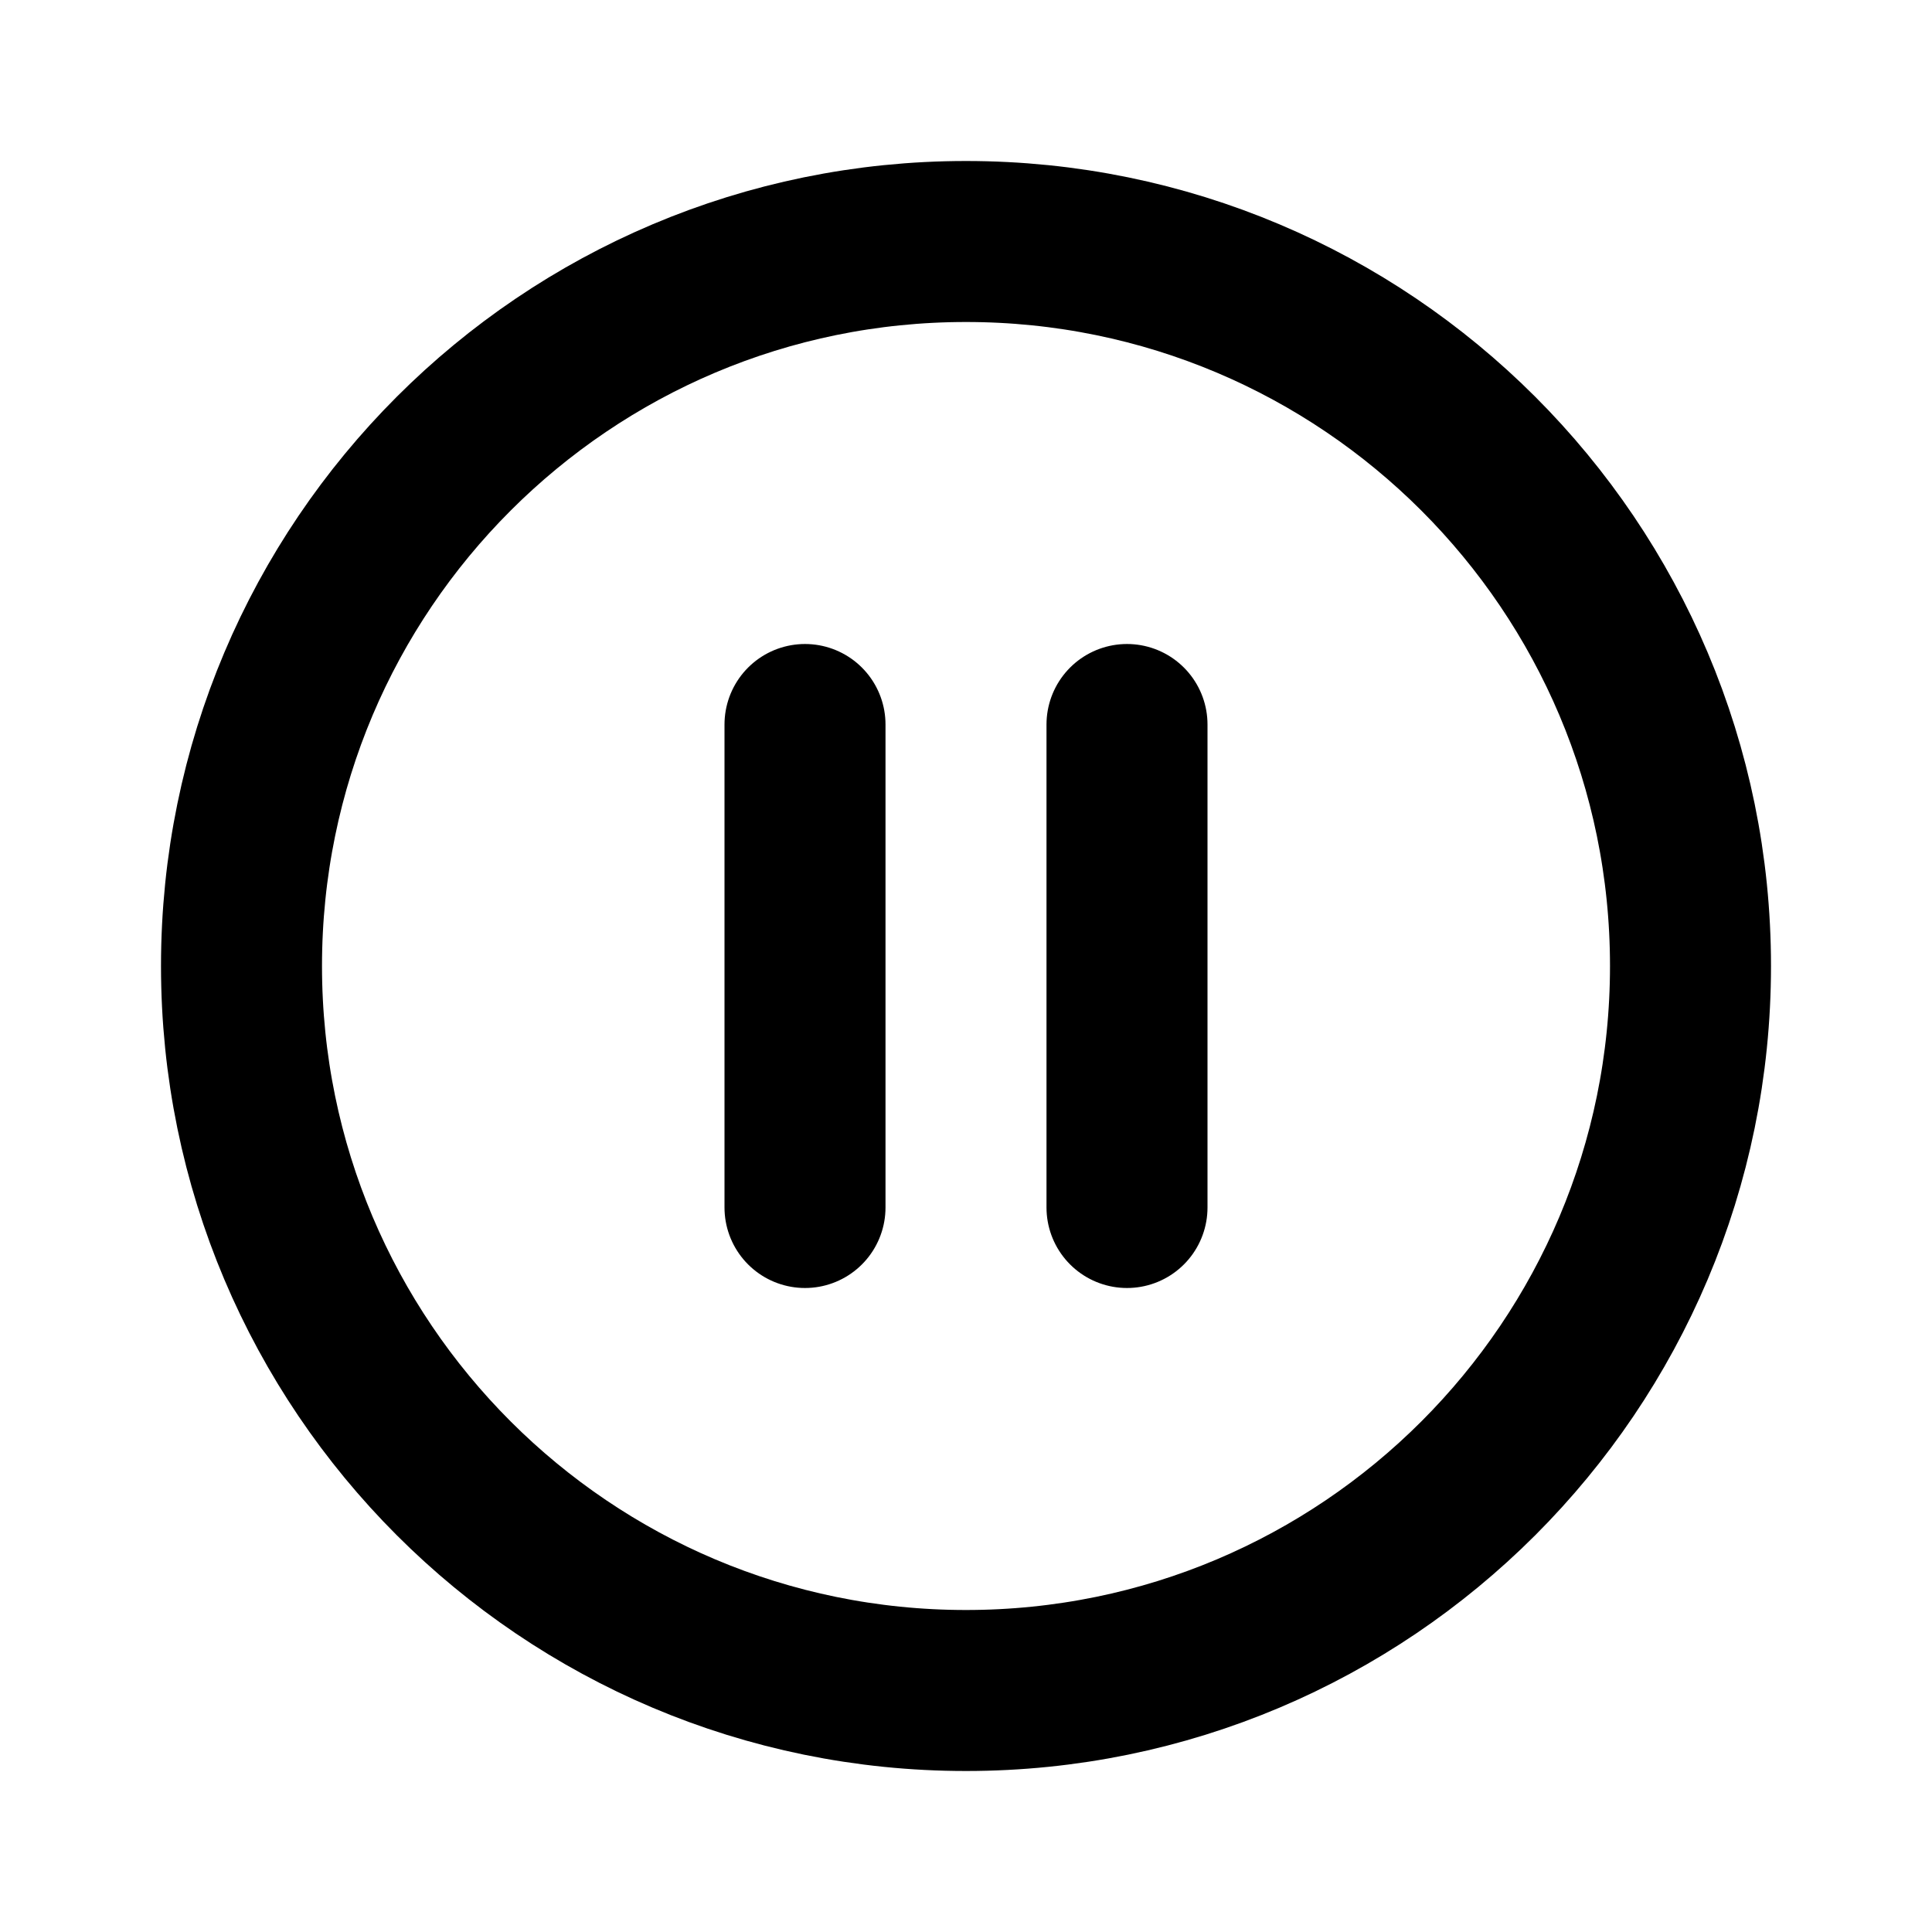
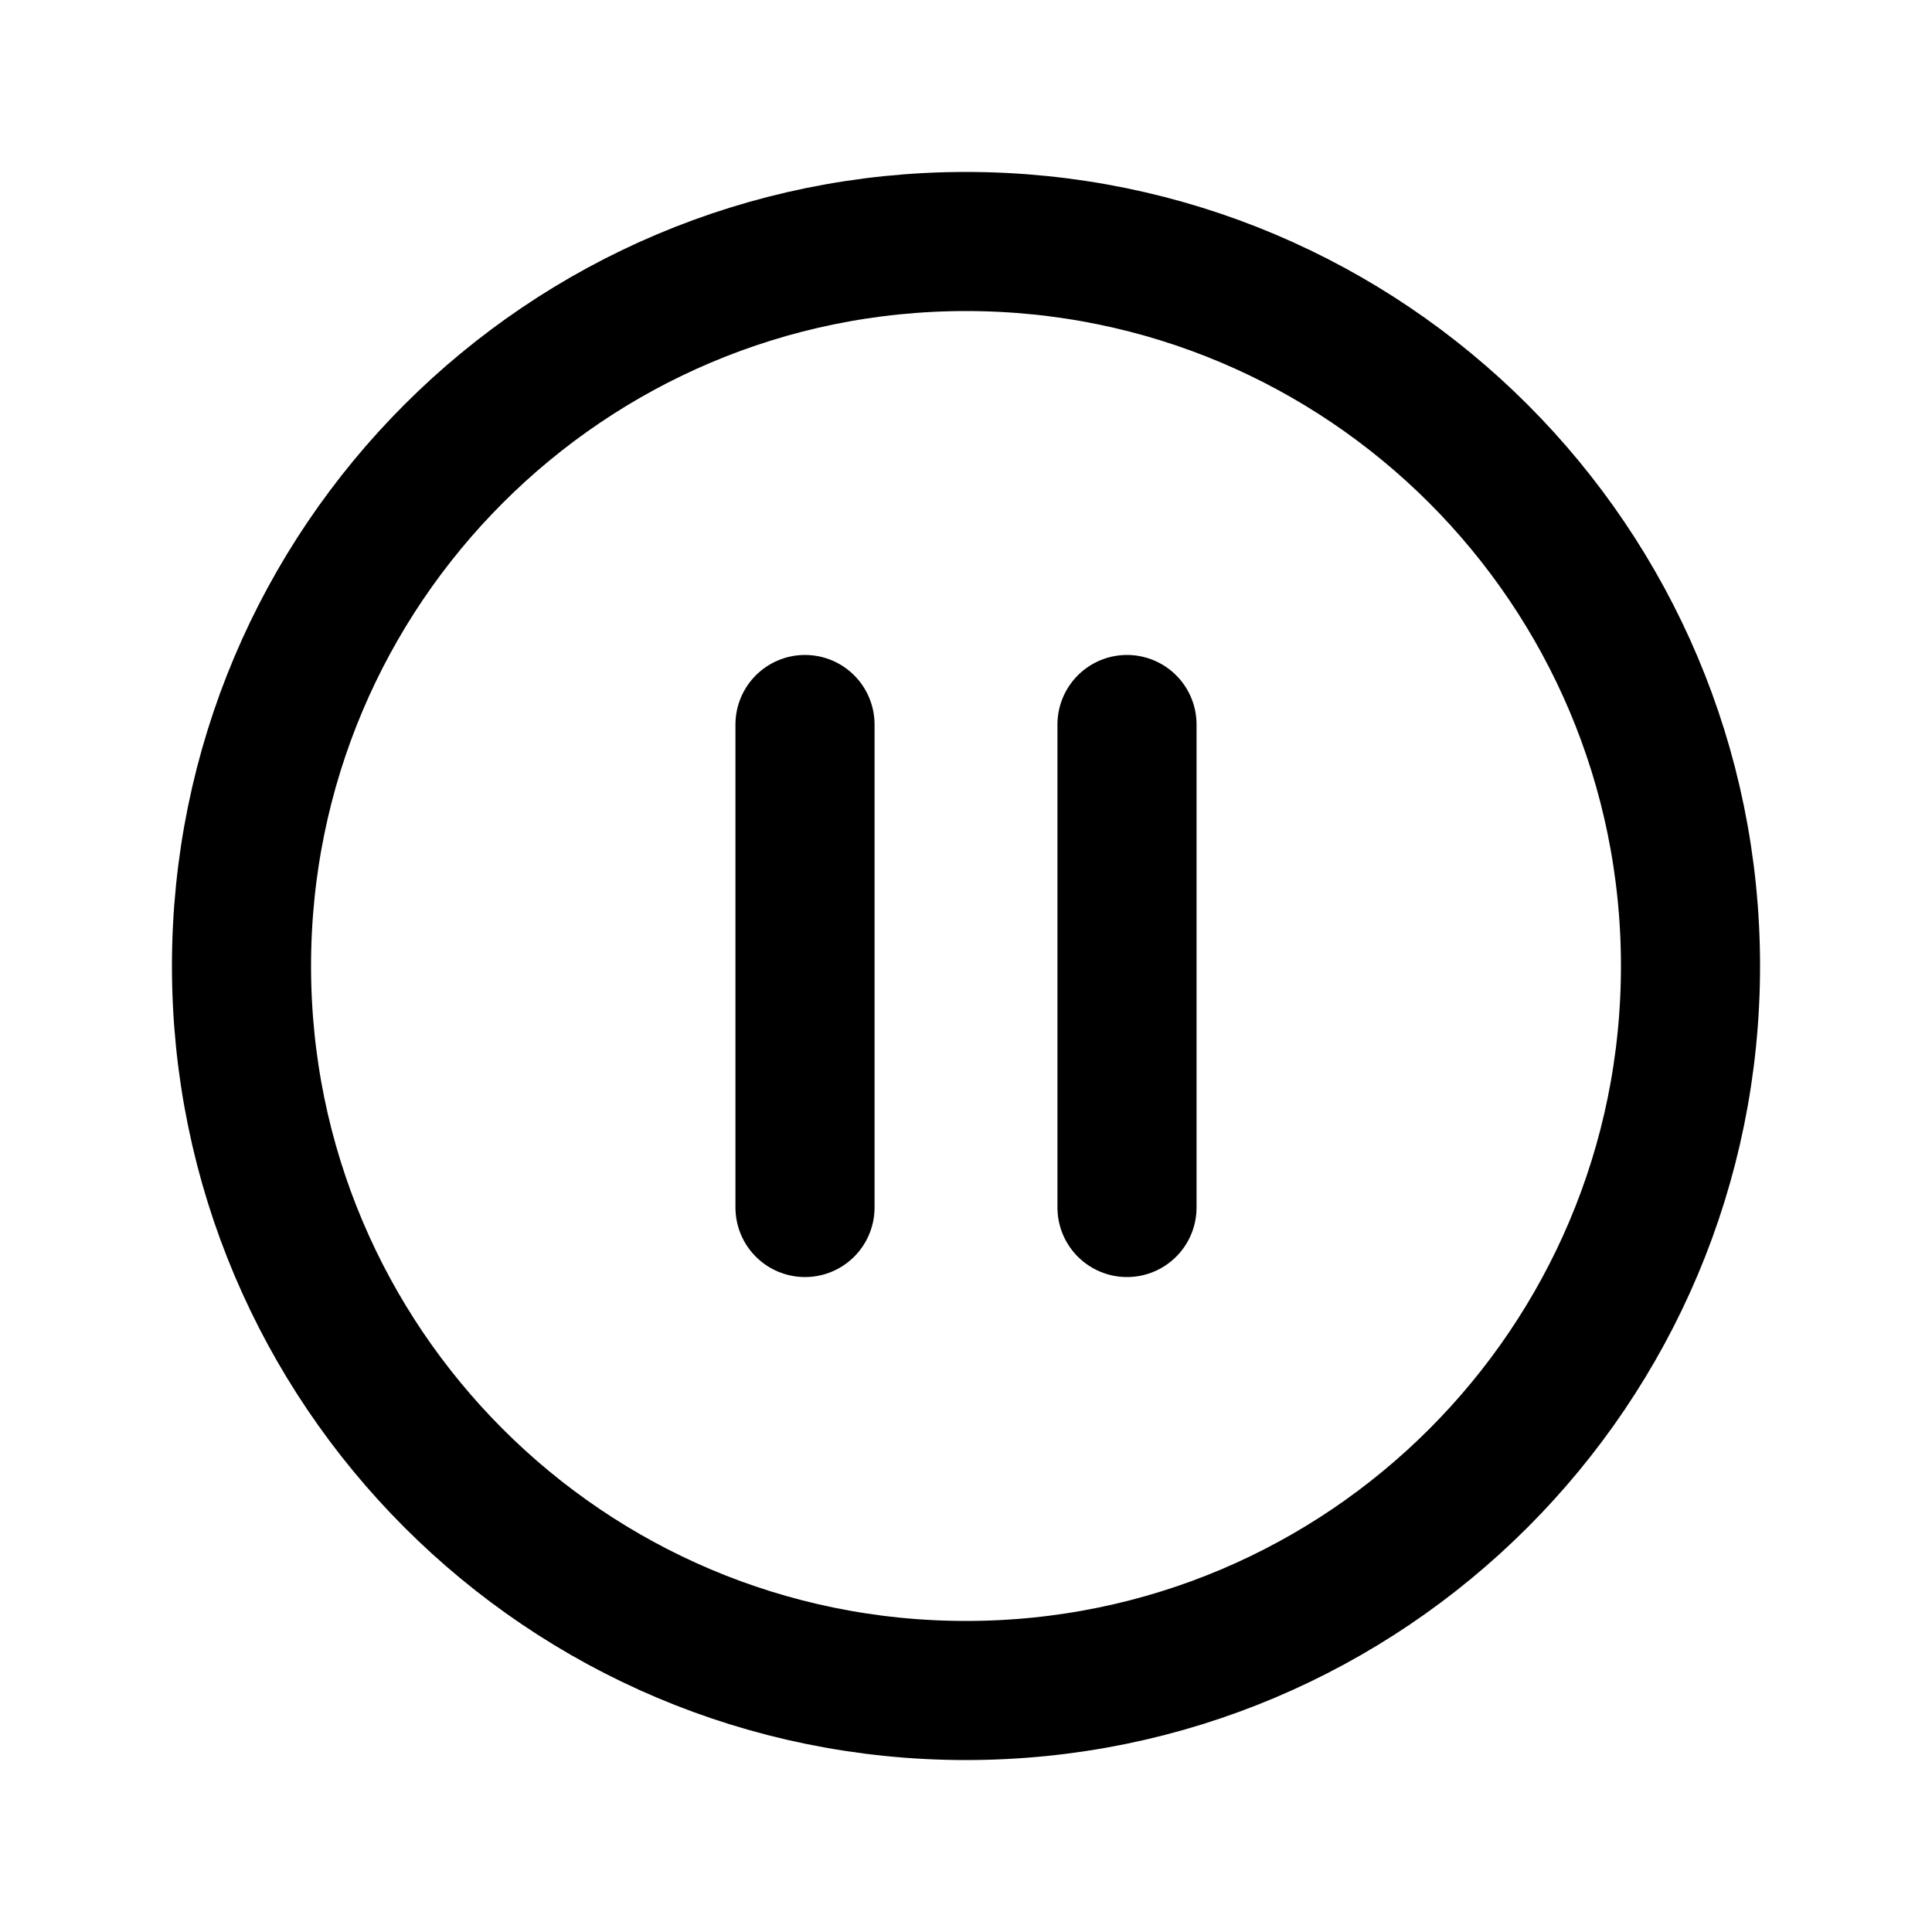
- <svg xmlns="http://www.w3.org/2000/svg" width="800px" height="800px" viewBox="0 0 24 24" fill="none">
-   <path d="M10 9V15M14 9V15M12 21C16.971 21 21 16.971 21 12C21 7.029 16.971 3 12 3C7.029 3 3 7.029 3 12C3 16.971 7.029 21 12 21Z" stroke="#000000" stroke-width="2" stroke-linecap="round" stroke-linejoin="round" />
+ <svg xmlns="http://www.w3.org/2000/svg" width="256px" height="256px" viewBox="0 0 24.00 24.00" fill="none">
+   <g id="SVGRepo_bgCarrier" stroke-width="0" />
+   <g id="SVGRepo_tracerCarrier" stroke-linecap="round" stroke-linejoin="round" stroke="#CCCCCC" stroke-width="1.392" />
+   <g id="SVGRepo_iconCarrier">
+     <g id="Media / Pause_Circle">
+       <path id="Vector" d="M14 9V15M10 9V15M12 21C7.029 21 3 16.971 3 12C3 7.029 7.029 3 12 3C16.971 3 21 7.029 21 12C21 16.971 16.971 21 12 21Z" stroke="#000000" stroke-width="1.728" stroke-linecap="round" stroke-linejoin="round" />
+     </g>
+   </g>
</svg>
